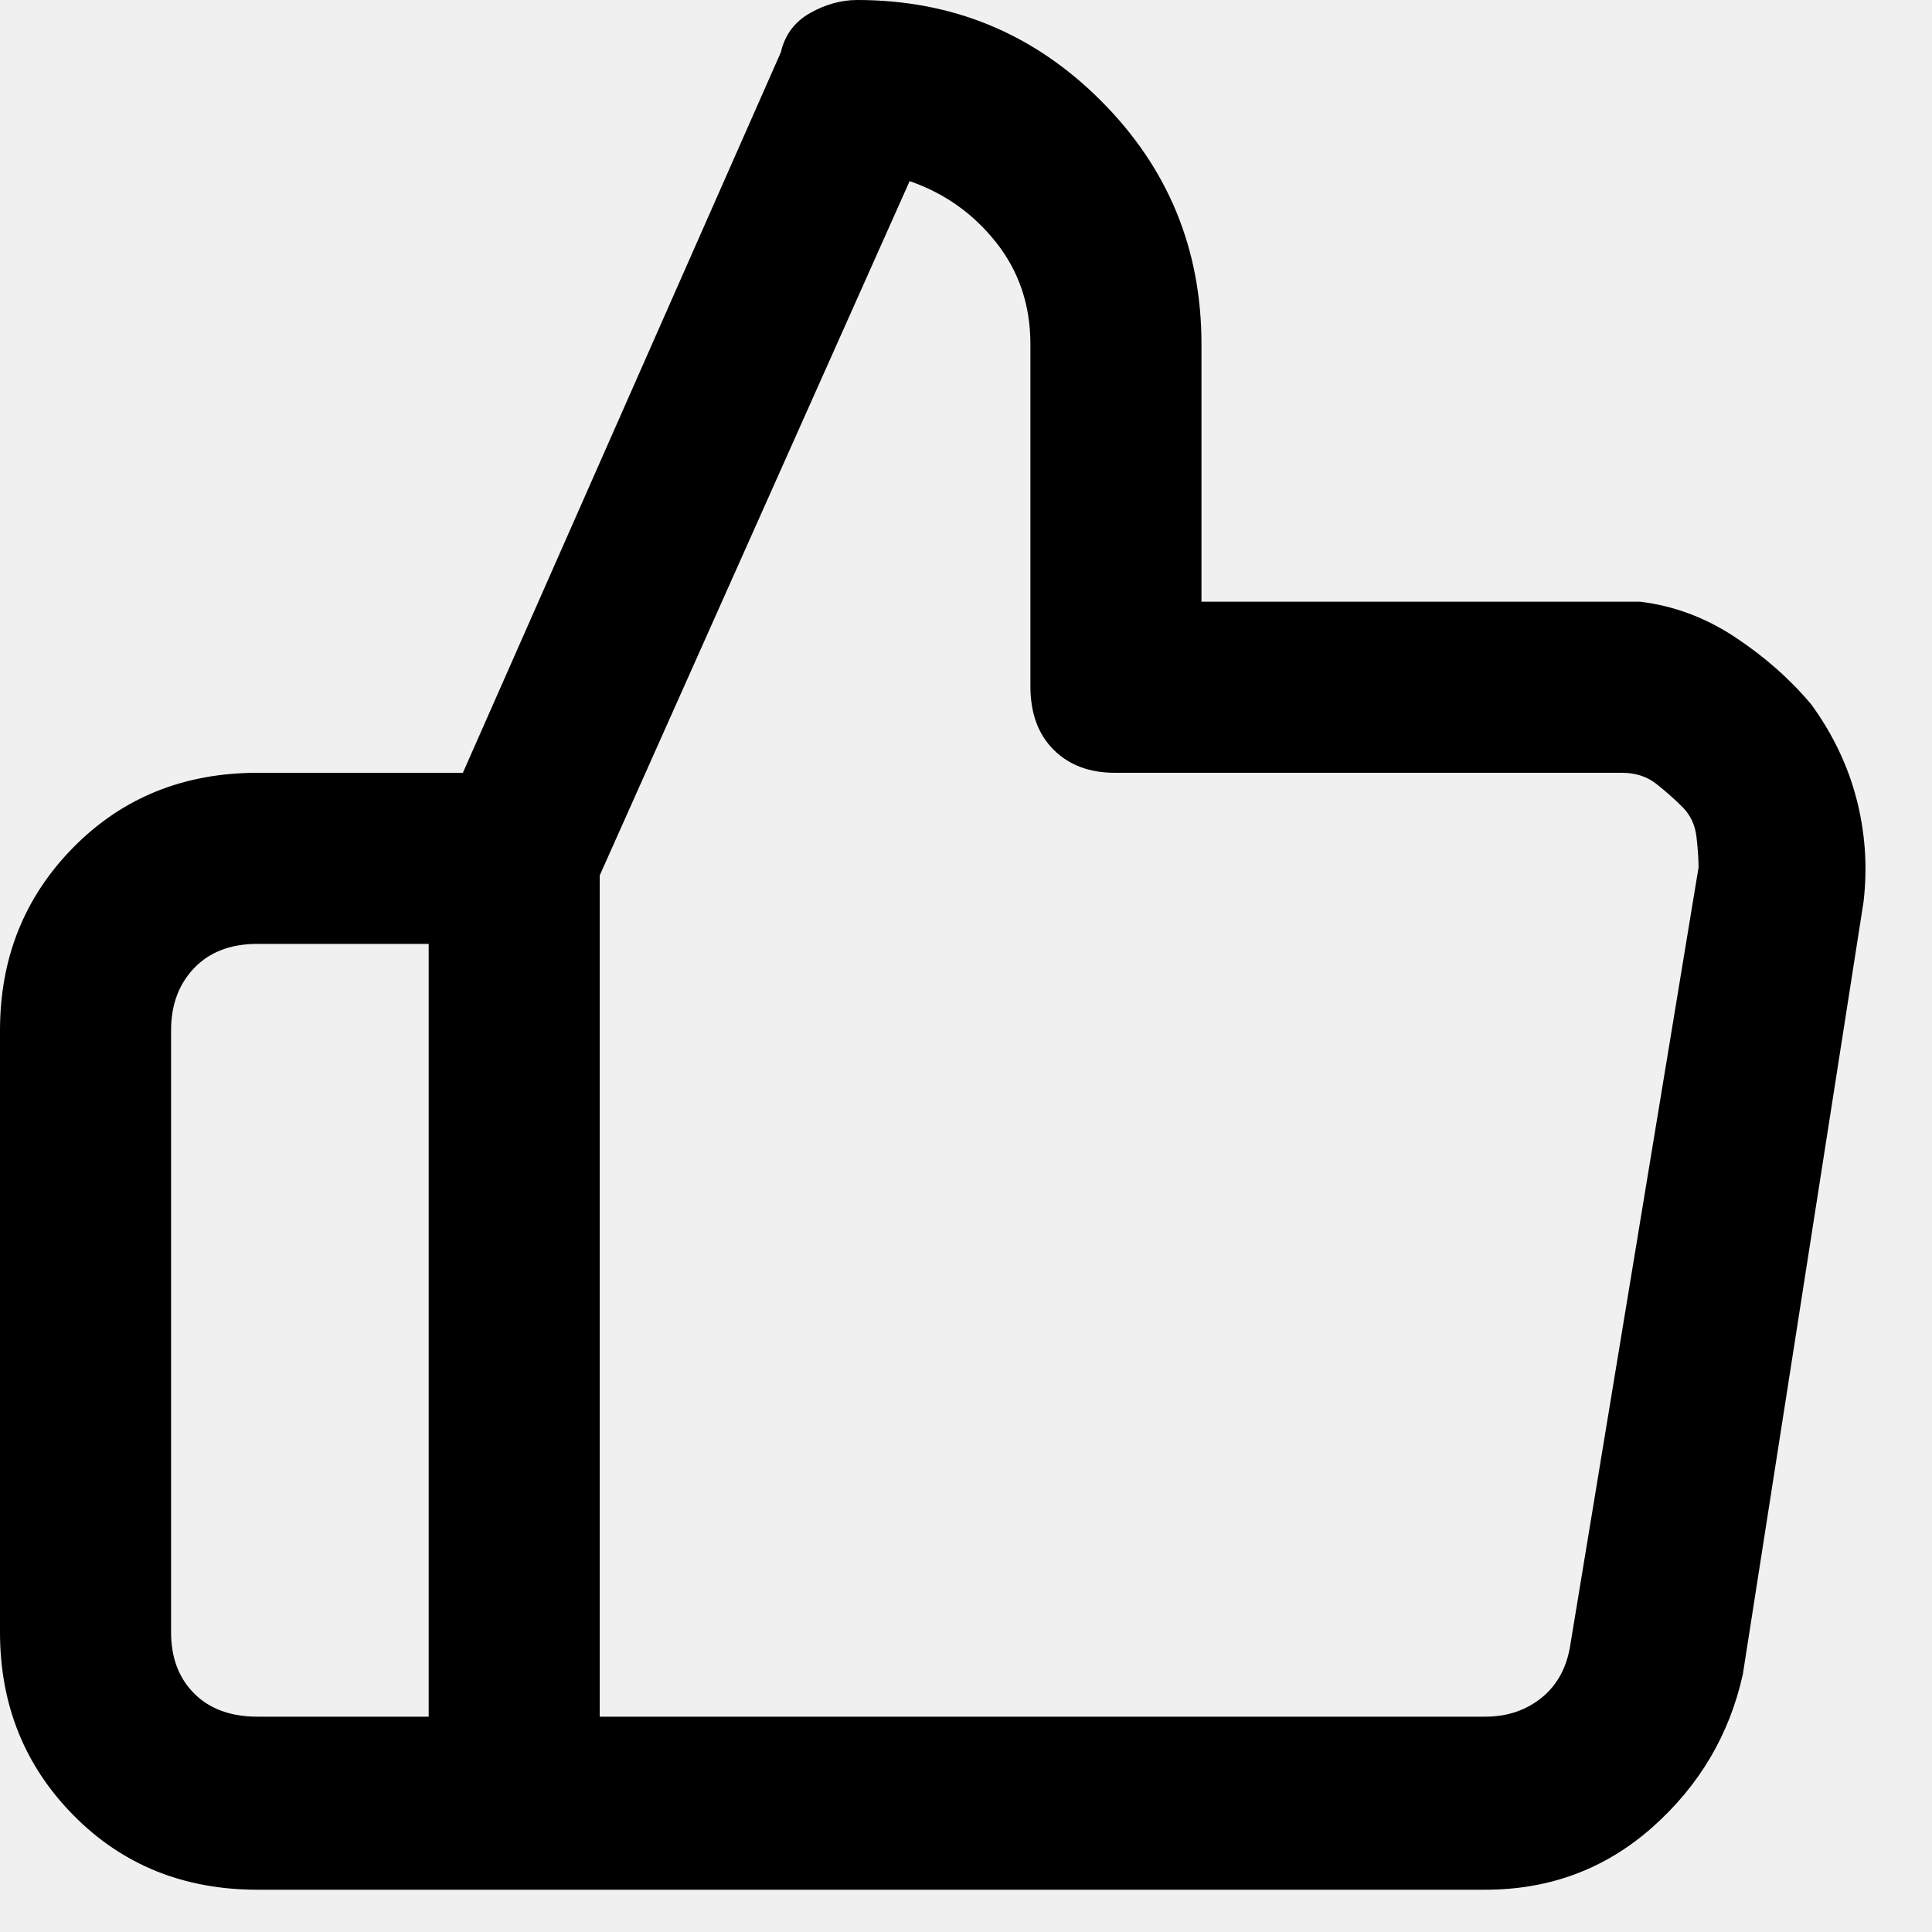
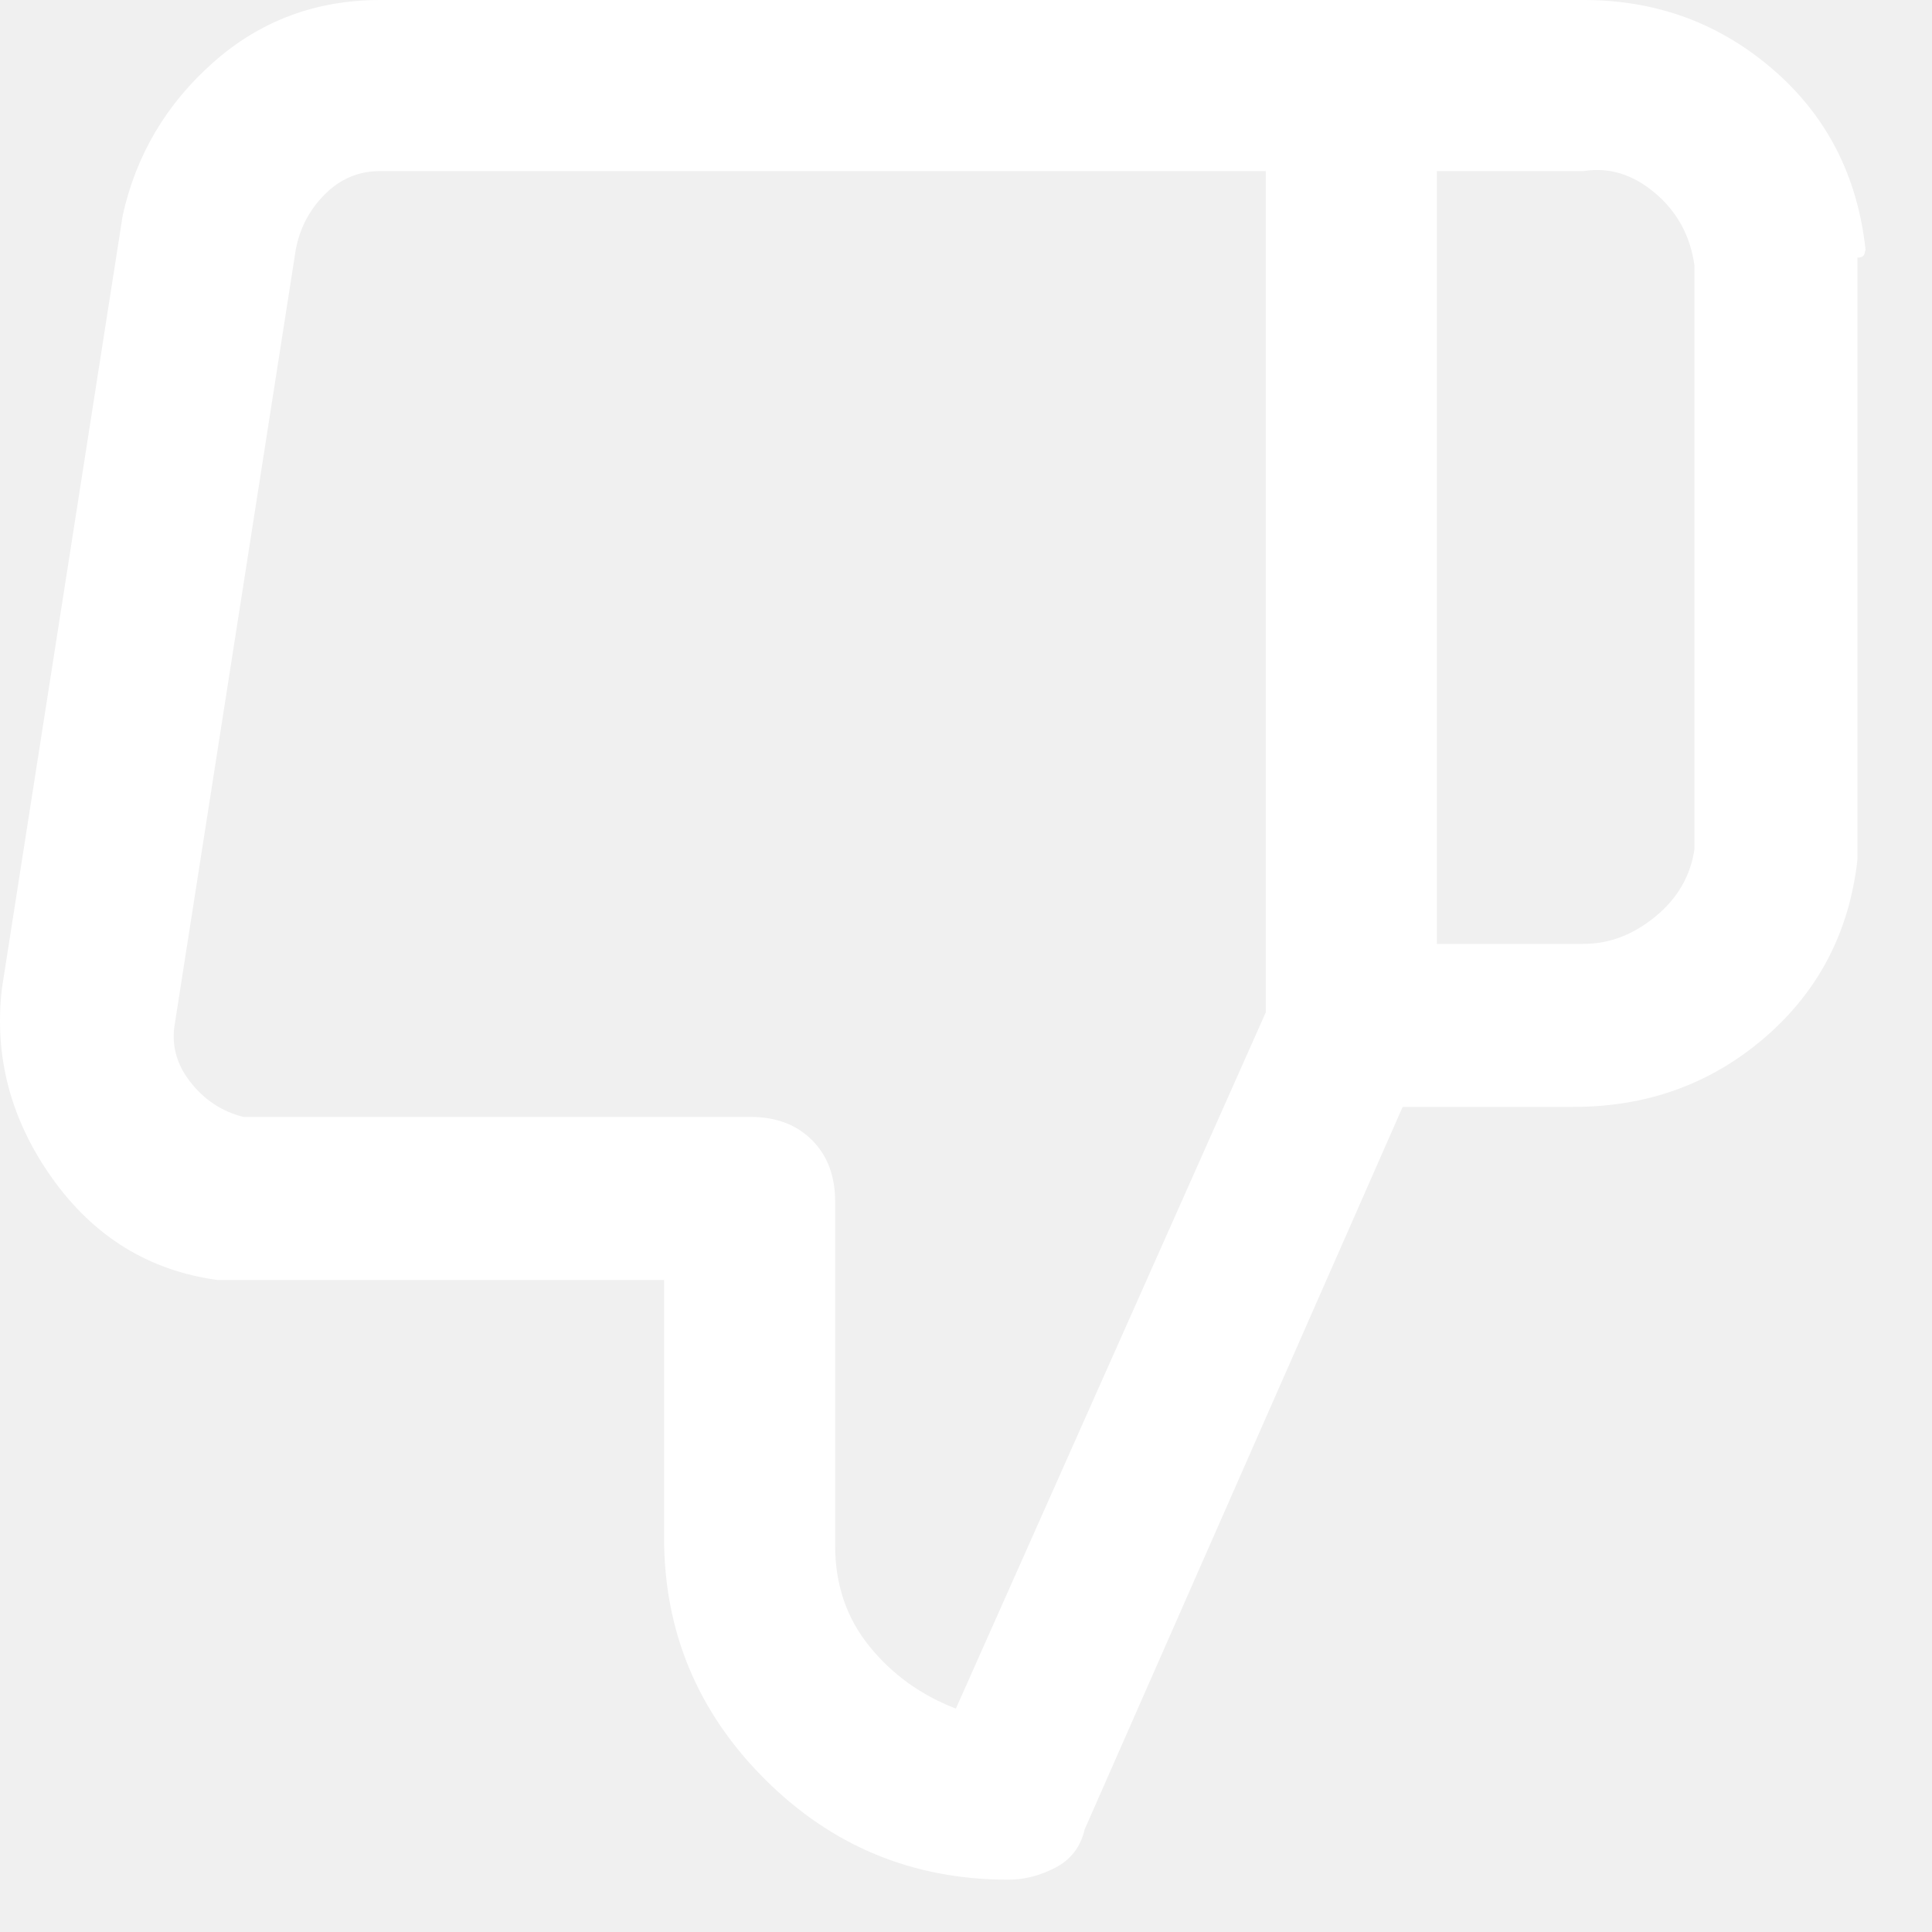
- <svg xmlns="http://www.w3.org/2000/svg" viewBox="0 0 75 75" style="" version="1.1">
-   <path d="M70.312 27.344 C69.479 26.354 68.49 25.482 67.344 24.727 C66.198 23.971 64.974 23.516 63.672 23.359 C63.307 23.359 63.021 23.359 62.812 23.359 C62.604 23.359 62.318 23.359 61.953 23.359 L46.641 23.359 L46.641 13.359 C46.641 9.661 45.339 6.51 42.734 3.906 C40.13 1.302 36.979 -0 33.281 -0 C32.656 -0 32.044 0.169 31.445 0.508 C30.846 0.846 30.469 1.354 30.312 2.031 L17.969 30 L10 30 C7.135 30 4.753 30.964 2.852 32.891 C0.951 34.818 0 37.187 0 40 L0 63.359 C0 66.172 0.951 68.542 2.852 70.469 C4.753 72.396 7.135 73.359 10 73.359 L57.656 73.359 C57.656 73.359 57.656 73.359 57.656 73.359 C60.156 73.359 62.318 72.552 64.141 70.938 C65.964 69.323 67.135 67.344 67.656 65 L72.344 35 C72.5 33.646 72.409 32.318 72.07 31.016 C71.732 29.714 71.146 28.49 70.312 27.344 Z M16.641 66.641 L10 66.641 C8.958 66.641 8.138 66.341 7.539 65.742 C6.94 65.143 6.641 64.349 6.641 63.359 L6.641 40 C6.641 39.01 6.94 38.203 7.539 37.578 C8.138 36.953 8.958 36.641 10 36.641 L16.641 36.641 Z M60.938 63.984 C60.781 64.818 60.404 65.469 59.805 65.938 C59.206 66.406 58.49 66.641 57.656 66.641 C57.656 66.641 57.656 66.641 57.656 66.641 L23.281 66.641 L23.281 33.984 L35.312 7.031 C36.667 7.5 37.786 8.294 38.672 9.414 C39.557 10.534 40 11.849 40 13.359 L40 26.641 C40 27.682 40.299 28.503 40.898 29.102 C41.497 29.701 42.292 30 43.281 30 L62.344 30 C62.5 30 62.604 30 62.656 30 C62.708 30 62.812 30 62.969 30 C63.49 30 63.932 30.143 64.297 30.43 C64.661 30.716 65 31.016 65.312 31.328 C65.625 31.641 65.807 32.031 65.859 32.5 C65.911 32.969 65.938 33.359 65.938 33.672 Z M76.641 70" style="fill:black" />
+ <svg xmlns="http://www.w3.org/2000/svg" style="" viewBox="0 0 75 75" version="1.1">
+   <path d="M72.42 9.688 C72.107 6.823 70.909 4.492 68.826 2.695 C66.743 0.898 64.295 -0 61.482 -0 C61.482 -0 61.456 -0 61.404 -0 C61.352 -0 61.248 -0 61.092 -0 L14.764 -0 C12.264 -0 10.102 0.807 8.279 2.422 C6.456 4.036 5.284 6.016 4.764 8.359 L0.076 38.359 C-0.236 41.016 0.415 43.477 2.029 45.742 C3.644 48.008 5.779 49.323 8.435 49.688 C8.8 49.688 9.086 49.688 9.295 49.688 C9.503 49.688 9.764 49.688 10.076 49.688 L25.779 49.688 L25.779 59.688 C25.779 63.333 27.081 66.458 29.685 69.062 C32.29 71.667 35.441 72.969 39.139 72.969 C39.764 72.969 40.375 72.813 40.974 72.5 C41.573 72.187 41.951 71.693 42.107 71.016 L54.451 42.969 L61.092 42.969 C63.956 42.969 66.43 42.07 68.514 40.273 C70.597 38.477 71.795 36.172 72.107 33.359 C72.107 33.359 72.107 33.294 72.107 33.164 C72.107 33.034 72.107 32.969 72.107 32.969 L72.107 10 C72.264 10 72.355 9.948 72.381 9.844 C72.407 9.74 72.42 9.688 72.42 9.688 Z M49.139 39.297 L37.107 66.328 C35.753 65.807 34.633 65 33.748 63.906 C32.862 62.812 32.42 61.51 32.42 60 L32.42 46.641 C32.42 45.651 32.12 44.857 31.521 44.258 C30.922 43.659 30.128 43.359 29.139 43.359 L10.076 43.359 C10.076 43.359 10.011 43.359 9.881 43.359 C9.75 43.359 9.607 43.359 9.451 43.359 C8.618 43.151 7.928 42.695 7.381 41.992 C6.834 41.289 6.639 40.521 6.795 39.688 L11.482 9.688 C11.639 8.854 12.016 8.138 12.615 7.539 C13.214 6.94 13.93 6.641 14.764 6.641 L49.139 6.641 Z M65.779 32.969 C65.623 34.01 65.115 34.883 64.256 35.586 C63.396 36.289 62.472 36.641 61.482 36.641 L55.779 36.641 L55.779 6.641 L61.482 6.641 C62.472 6.484 63.396 6.771 64.256 7.5 C65.115 8.229 65.623 9.167 65.779 10.312 Z M75.779 70" style="fill:white" />
</svg>
